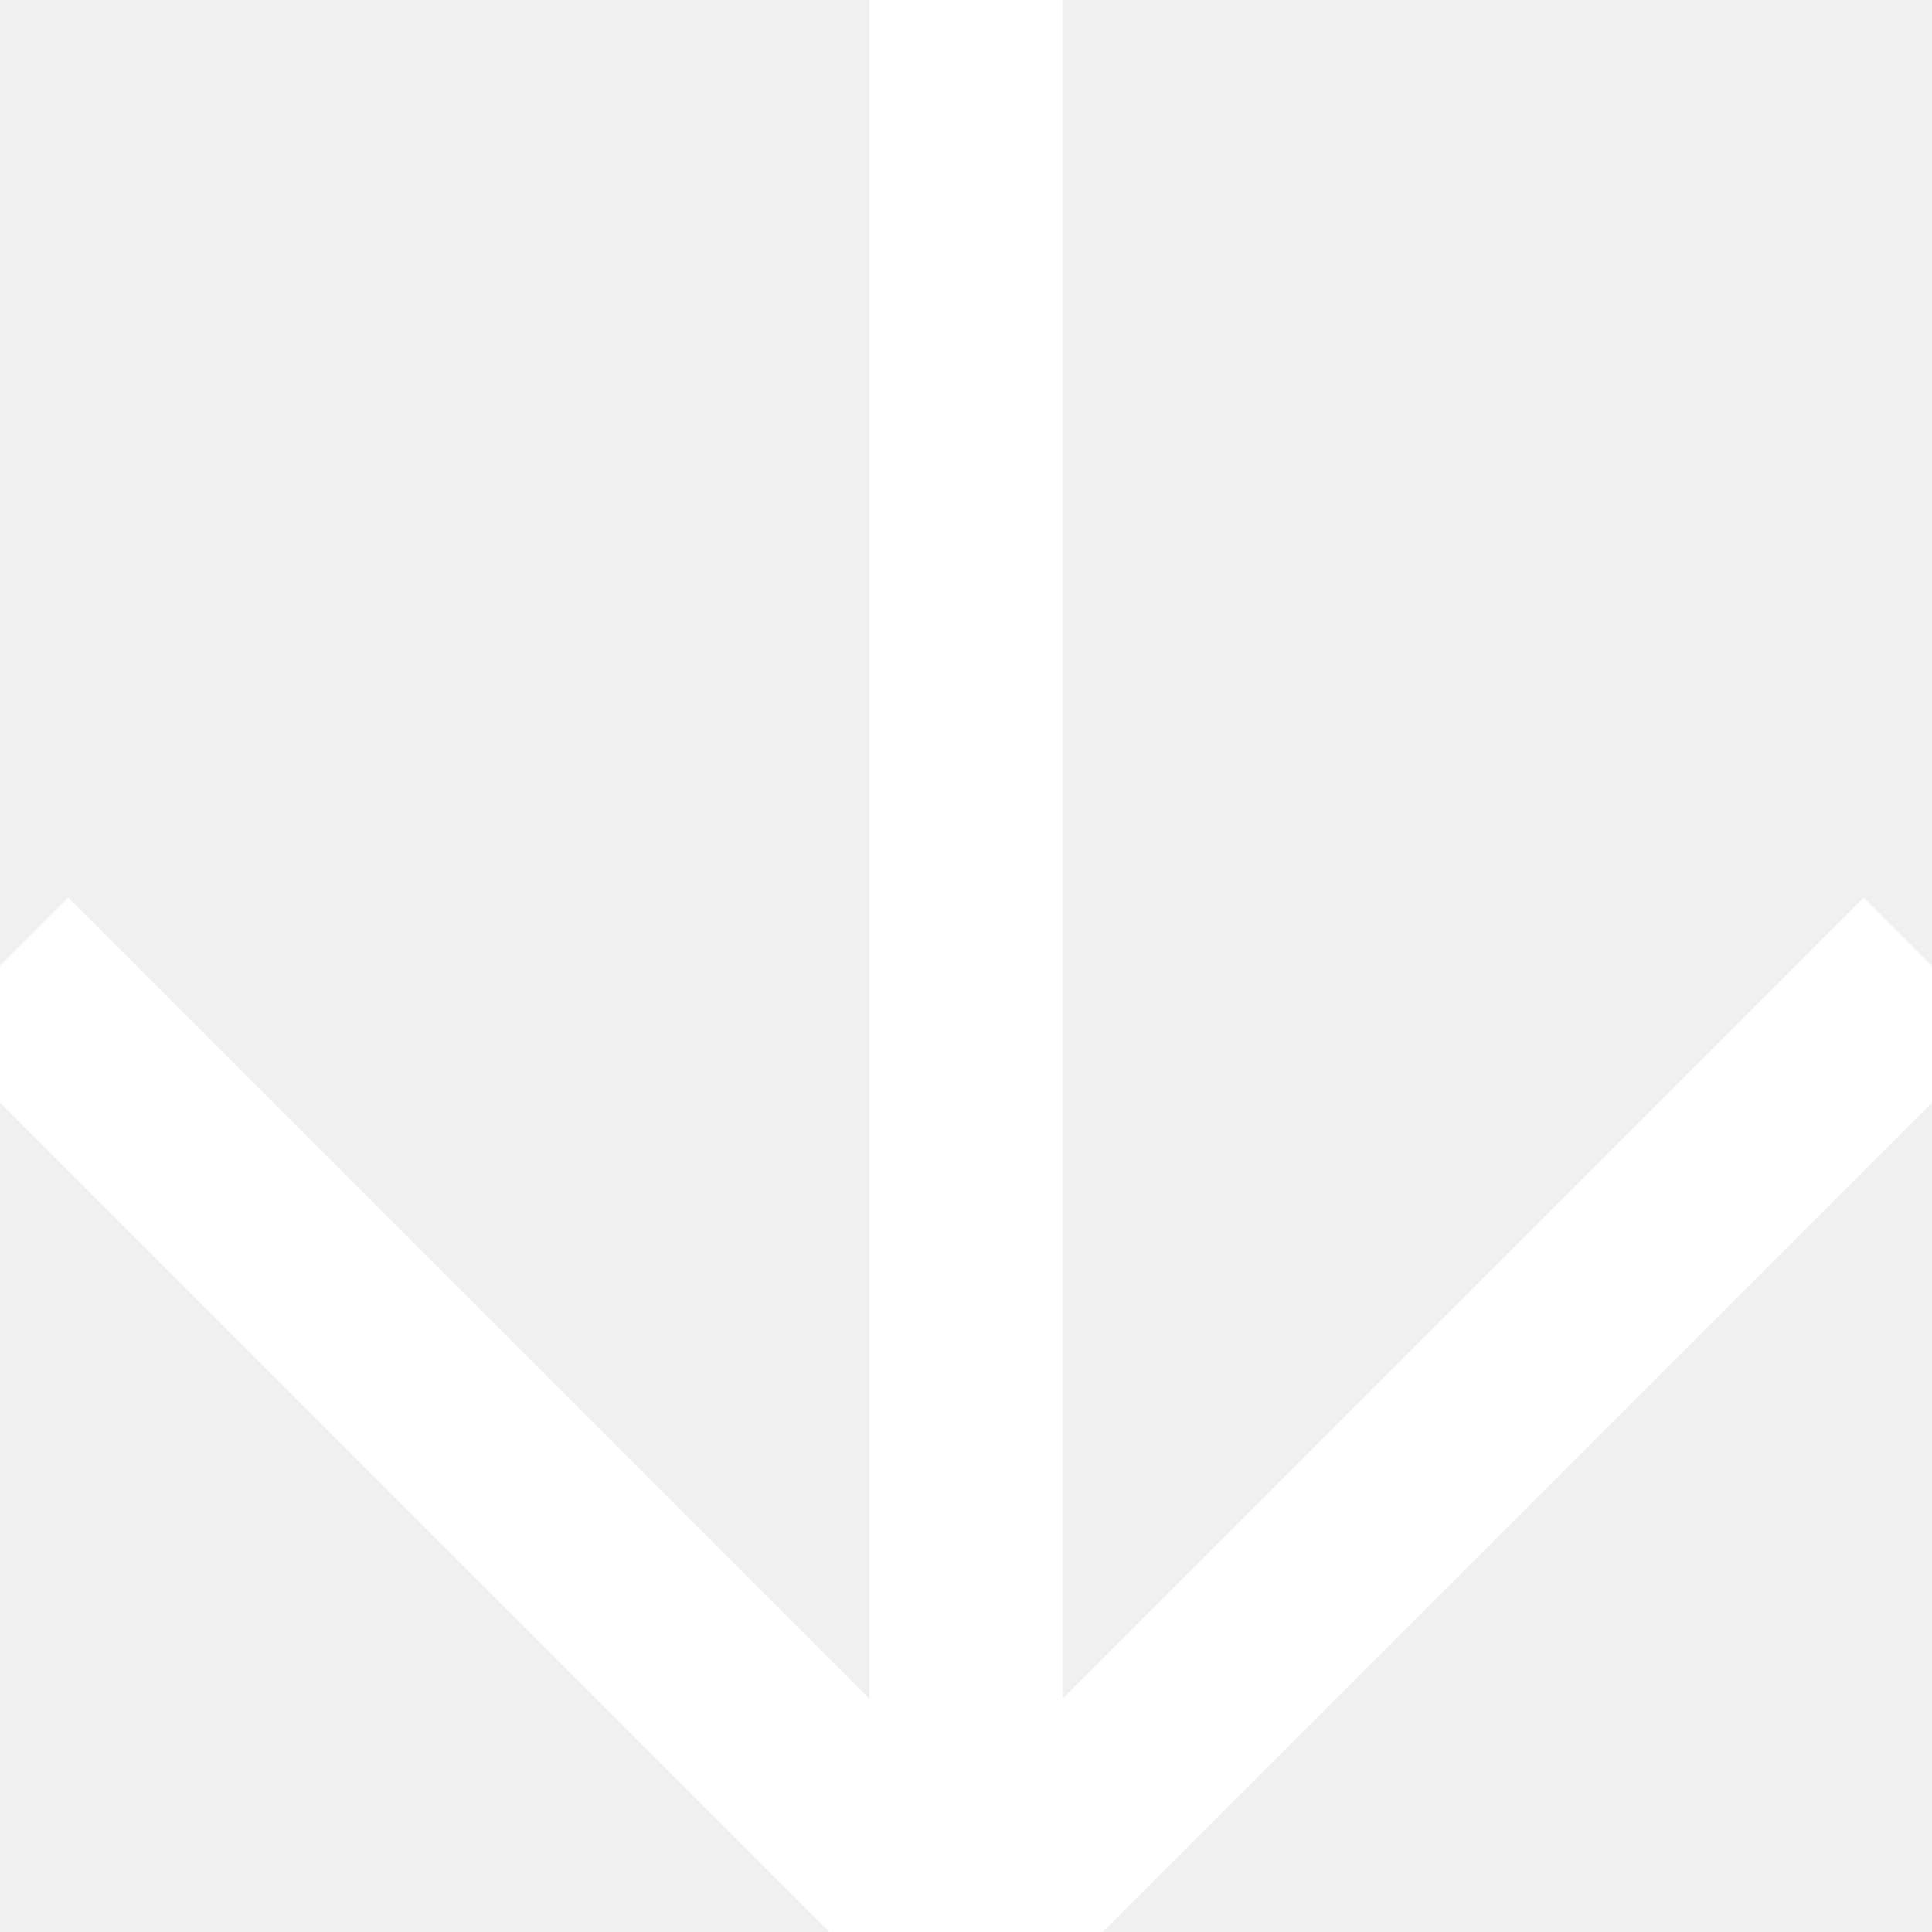
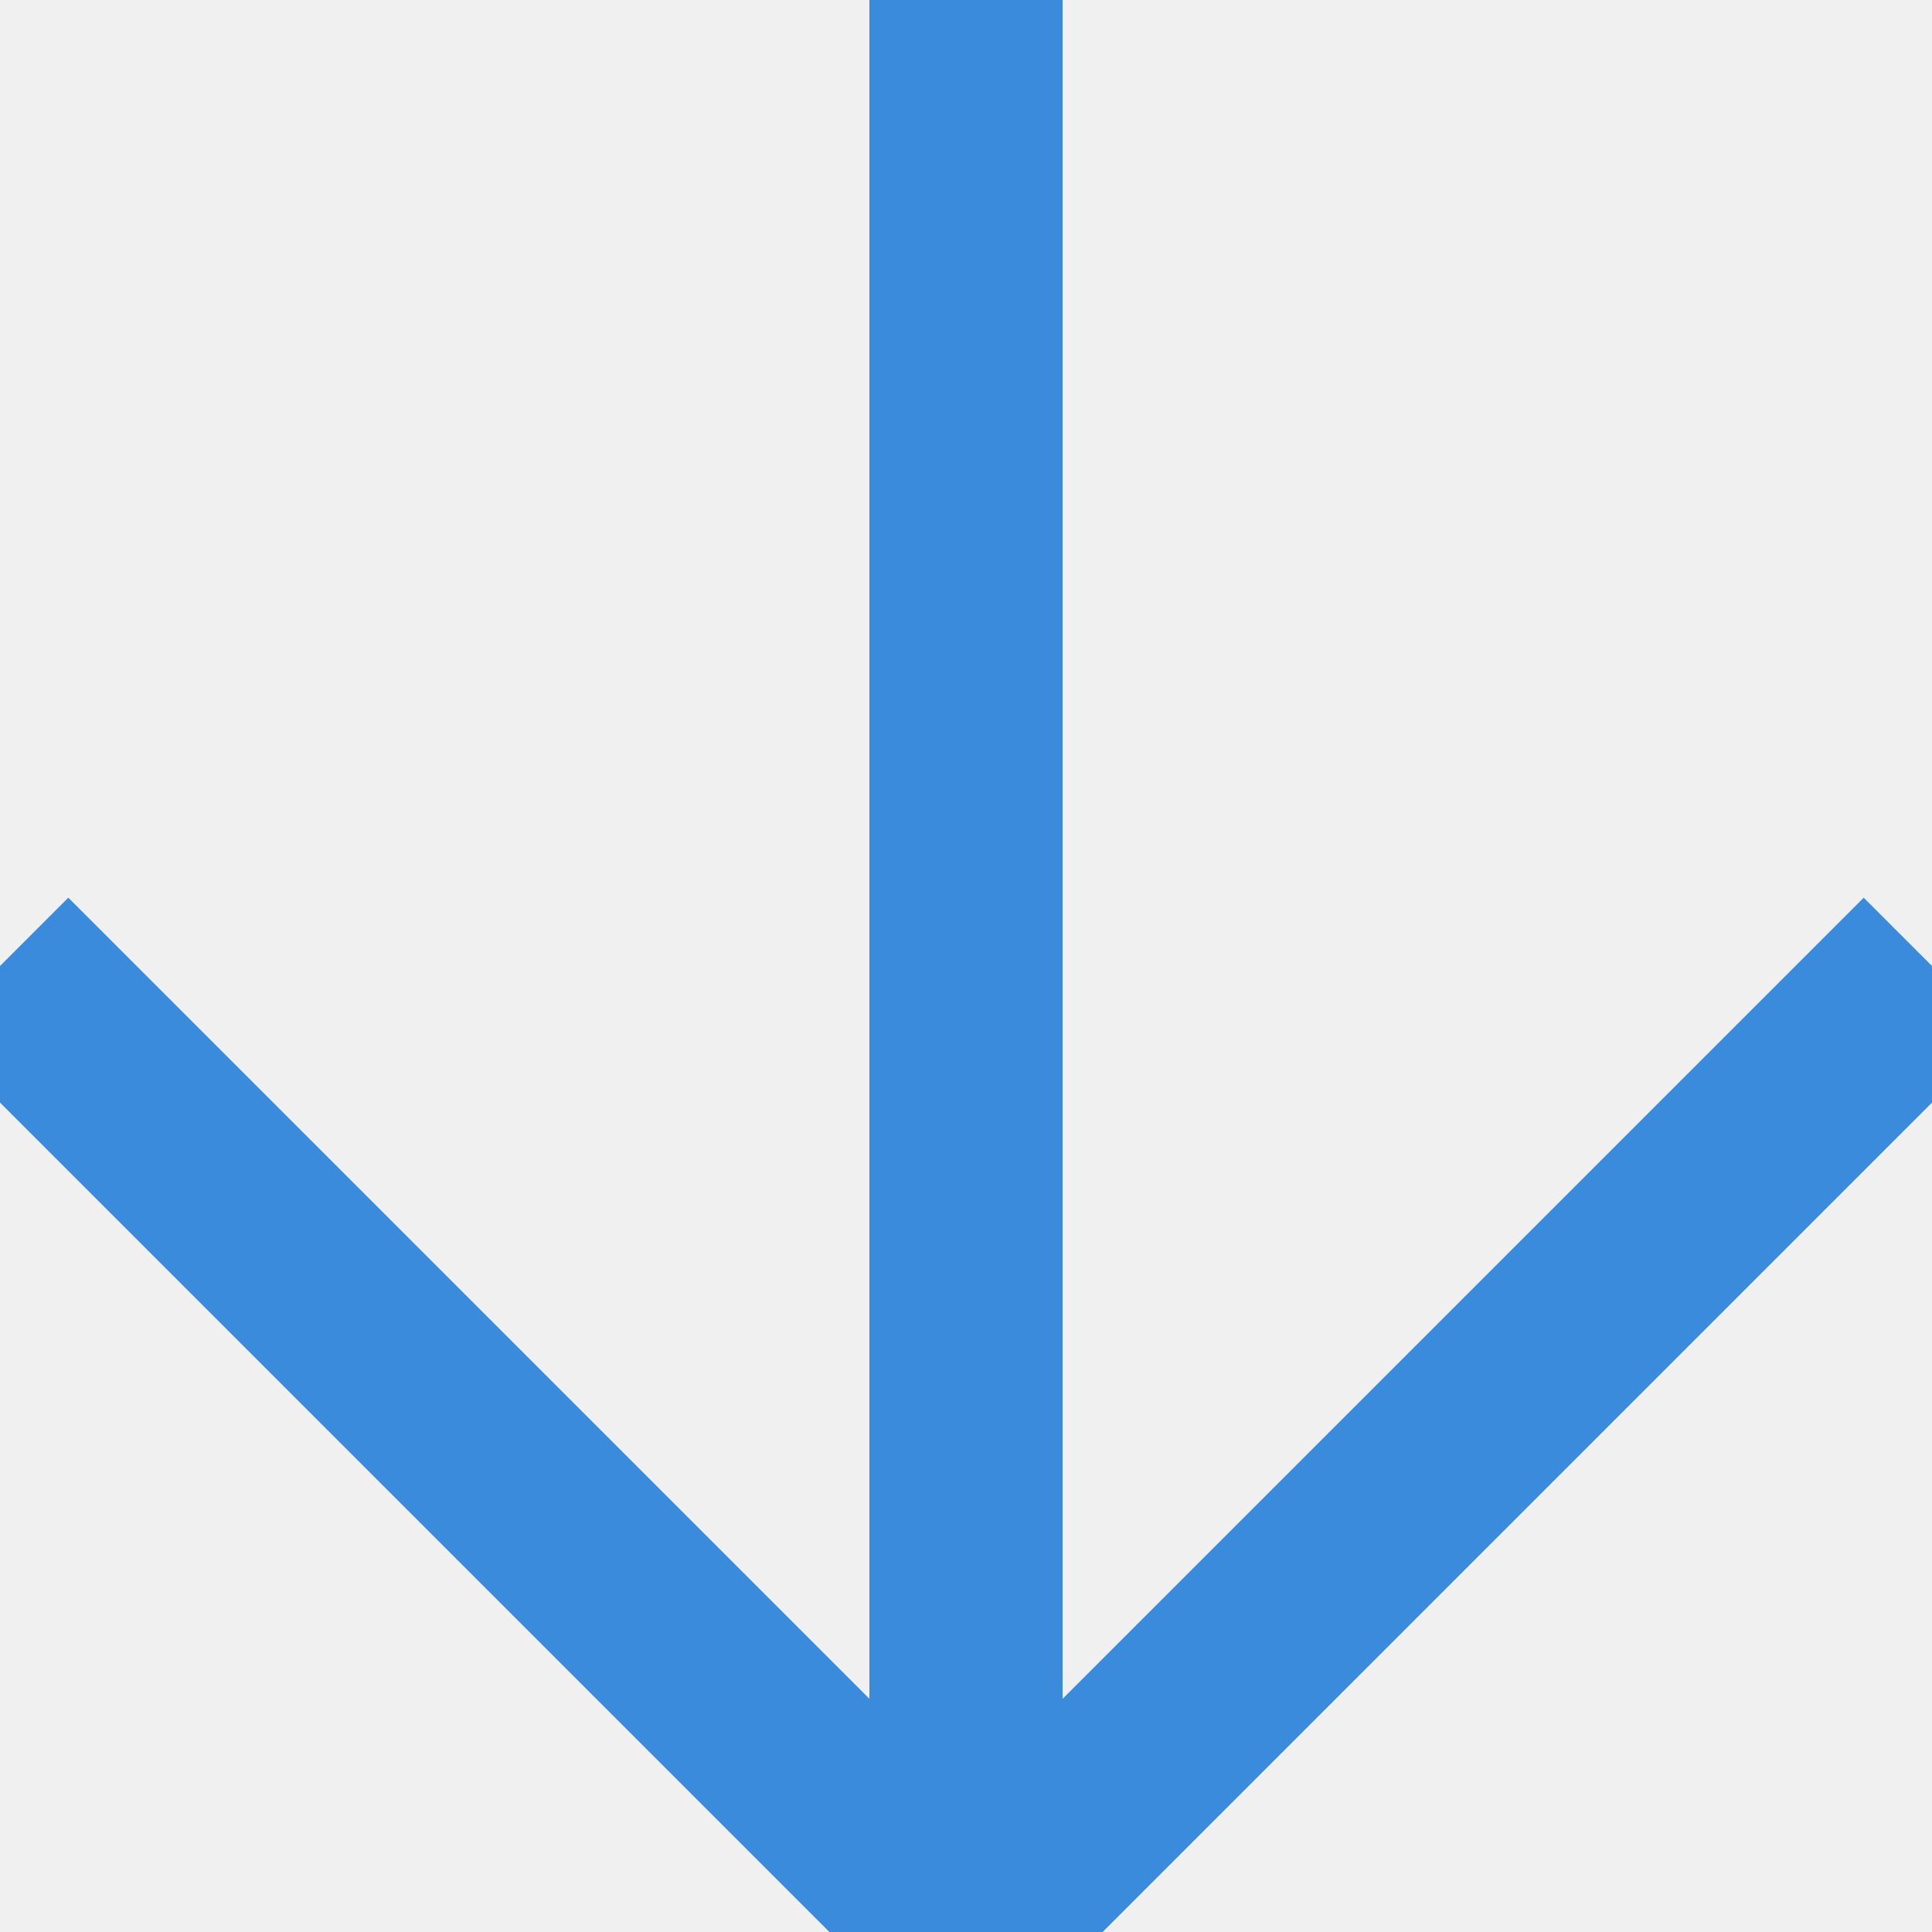
<svg xmlns="http://www.w3.org/2000/svg" width="30px" height="30px" viewBox="0 0 30 30" zoomAndPan="disable" preserveAspectRatio="none">
-   <style type="text/css"> line { stroke: #ffffff; stroke-width: 3; } </style>
+   <style type="text/css"> line { stroke: #3A8BDB; stroke-width: 3; } </style>
  <line x1="0" y1="15" x2="15" y2="30" />
  <line x1="30" y1="15" x2="15" y2="30" />
  <line x1="15" y1="30" x2="15" y2="0" />
</svg>
